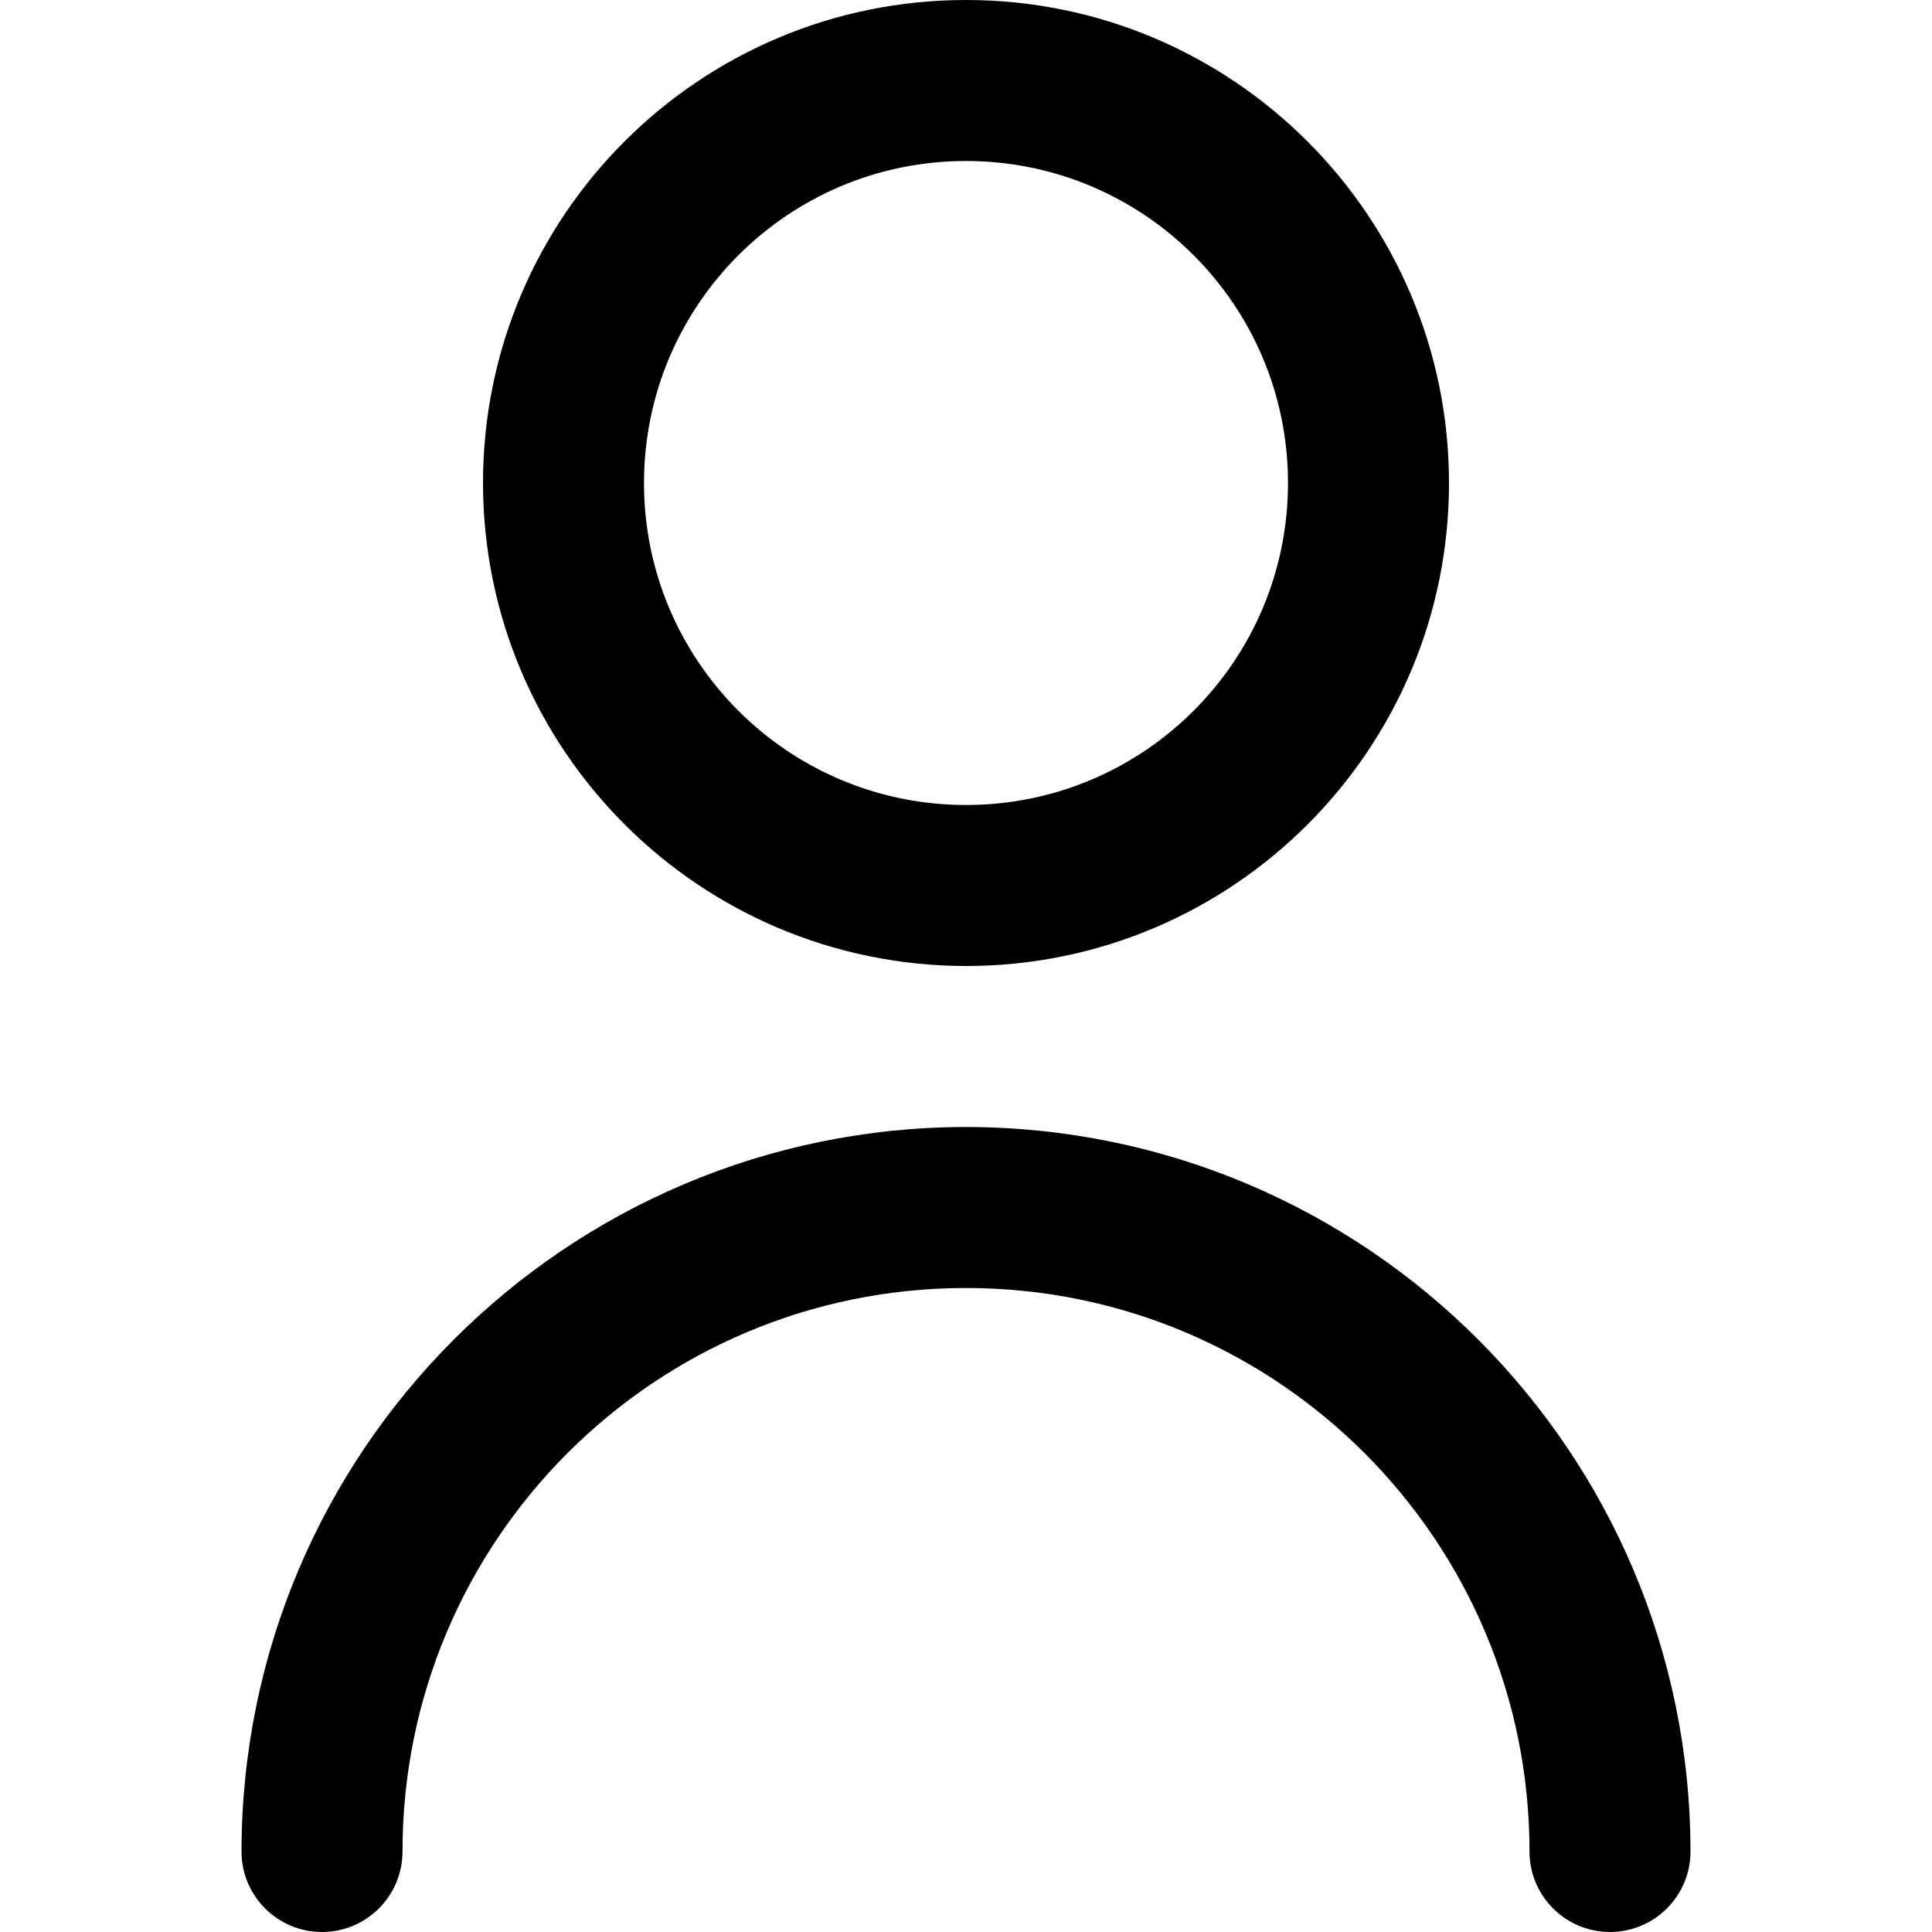
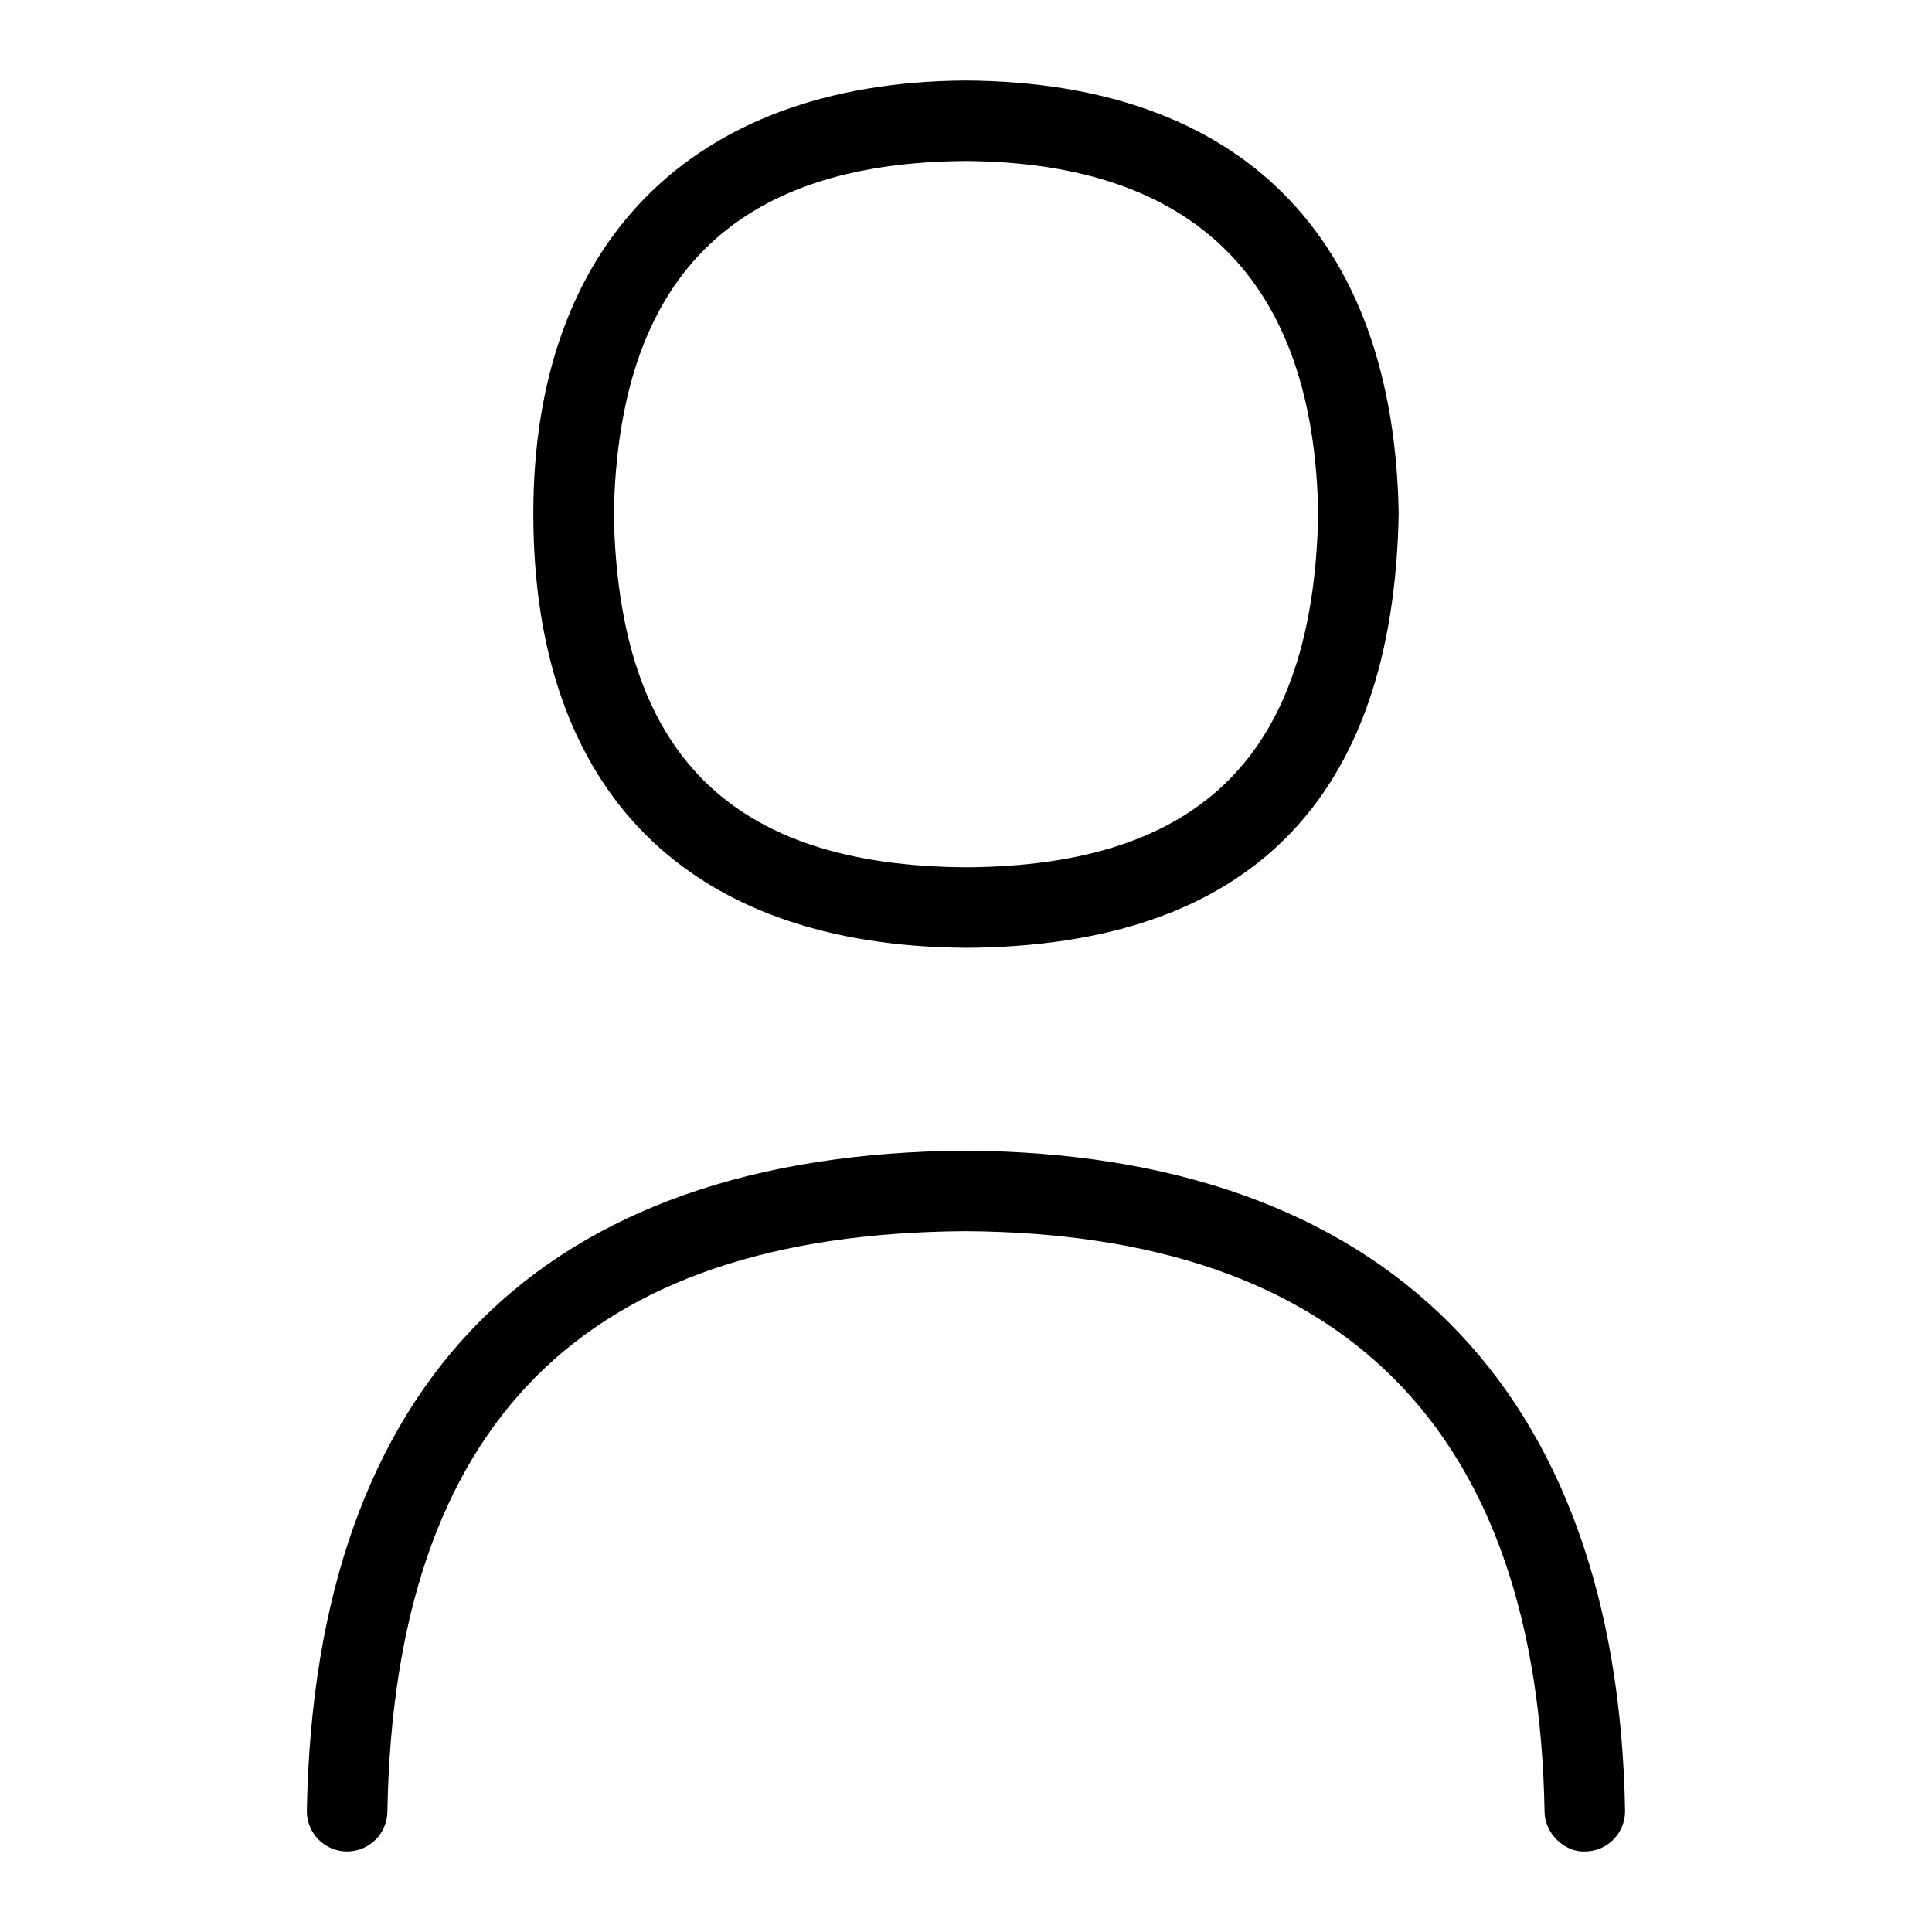
- <svg xmlns="http://www.w3.org/2000/svg" id="Outline" viewBox="0 0 24 24" width="512" height="512">
-   <path d="M12,12A6,6,0,1,0,6,6,6.006,6.006,0,0,0,12,12ZM12,2A4,4,0,1,1,8,6,4,4,0,0,1,12,2Z" />
-   <path d="M12,14a9.01,9.01,0,0,0-9,9,1,1,0,0,0,2,0,7,7,0,0,1,14,0,1,1,0,0,0,2,0A9.01,9.01,0,0,0,12,14Z" />
+ <svg xmlns="http://www.w3.org/2000/svg" id="Layer_1" data-name="Layer 1" viewBox="0 0 24 24">
+   <path d="M12.003,11.774c3.5-.021,5.307-1.83,5.372-5.396-.06-3.446-1.967-5.356-5.378-5.378-3.452,.021-5.372,2.066-5.372,5.378,0,3.462,1.921,5.375,5.378,5.396Zm-.006-9.774c2.855,.019,4.328,1.498,4.378,4.378-.055,2.982-1.446,4.379-4.372,4.396-2.93-.017-4.321-1.411-4.378-4.387,.055-2.934,1.487-4.369,4.372-4.387Z" />
+   <path d="M11.997,14.294c-5.259,.033-8.089,2.867-8.185,8.197-.005,.276,.215,.504,.491,.509h.009c.272,0,.495-.218,.5-.491,.086-4.825,2.438-7.186,7.184-7.215,4.689,.03,7.109,2.458,7.191,7.215,.005,.276,.255,.505,.509,.491,.276-.005,.496-.232,.491-.509-.091-5.252-2.997-8.164-8.19-8.197Z" />
</svg>
